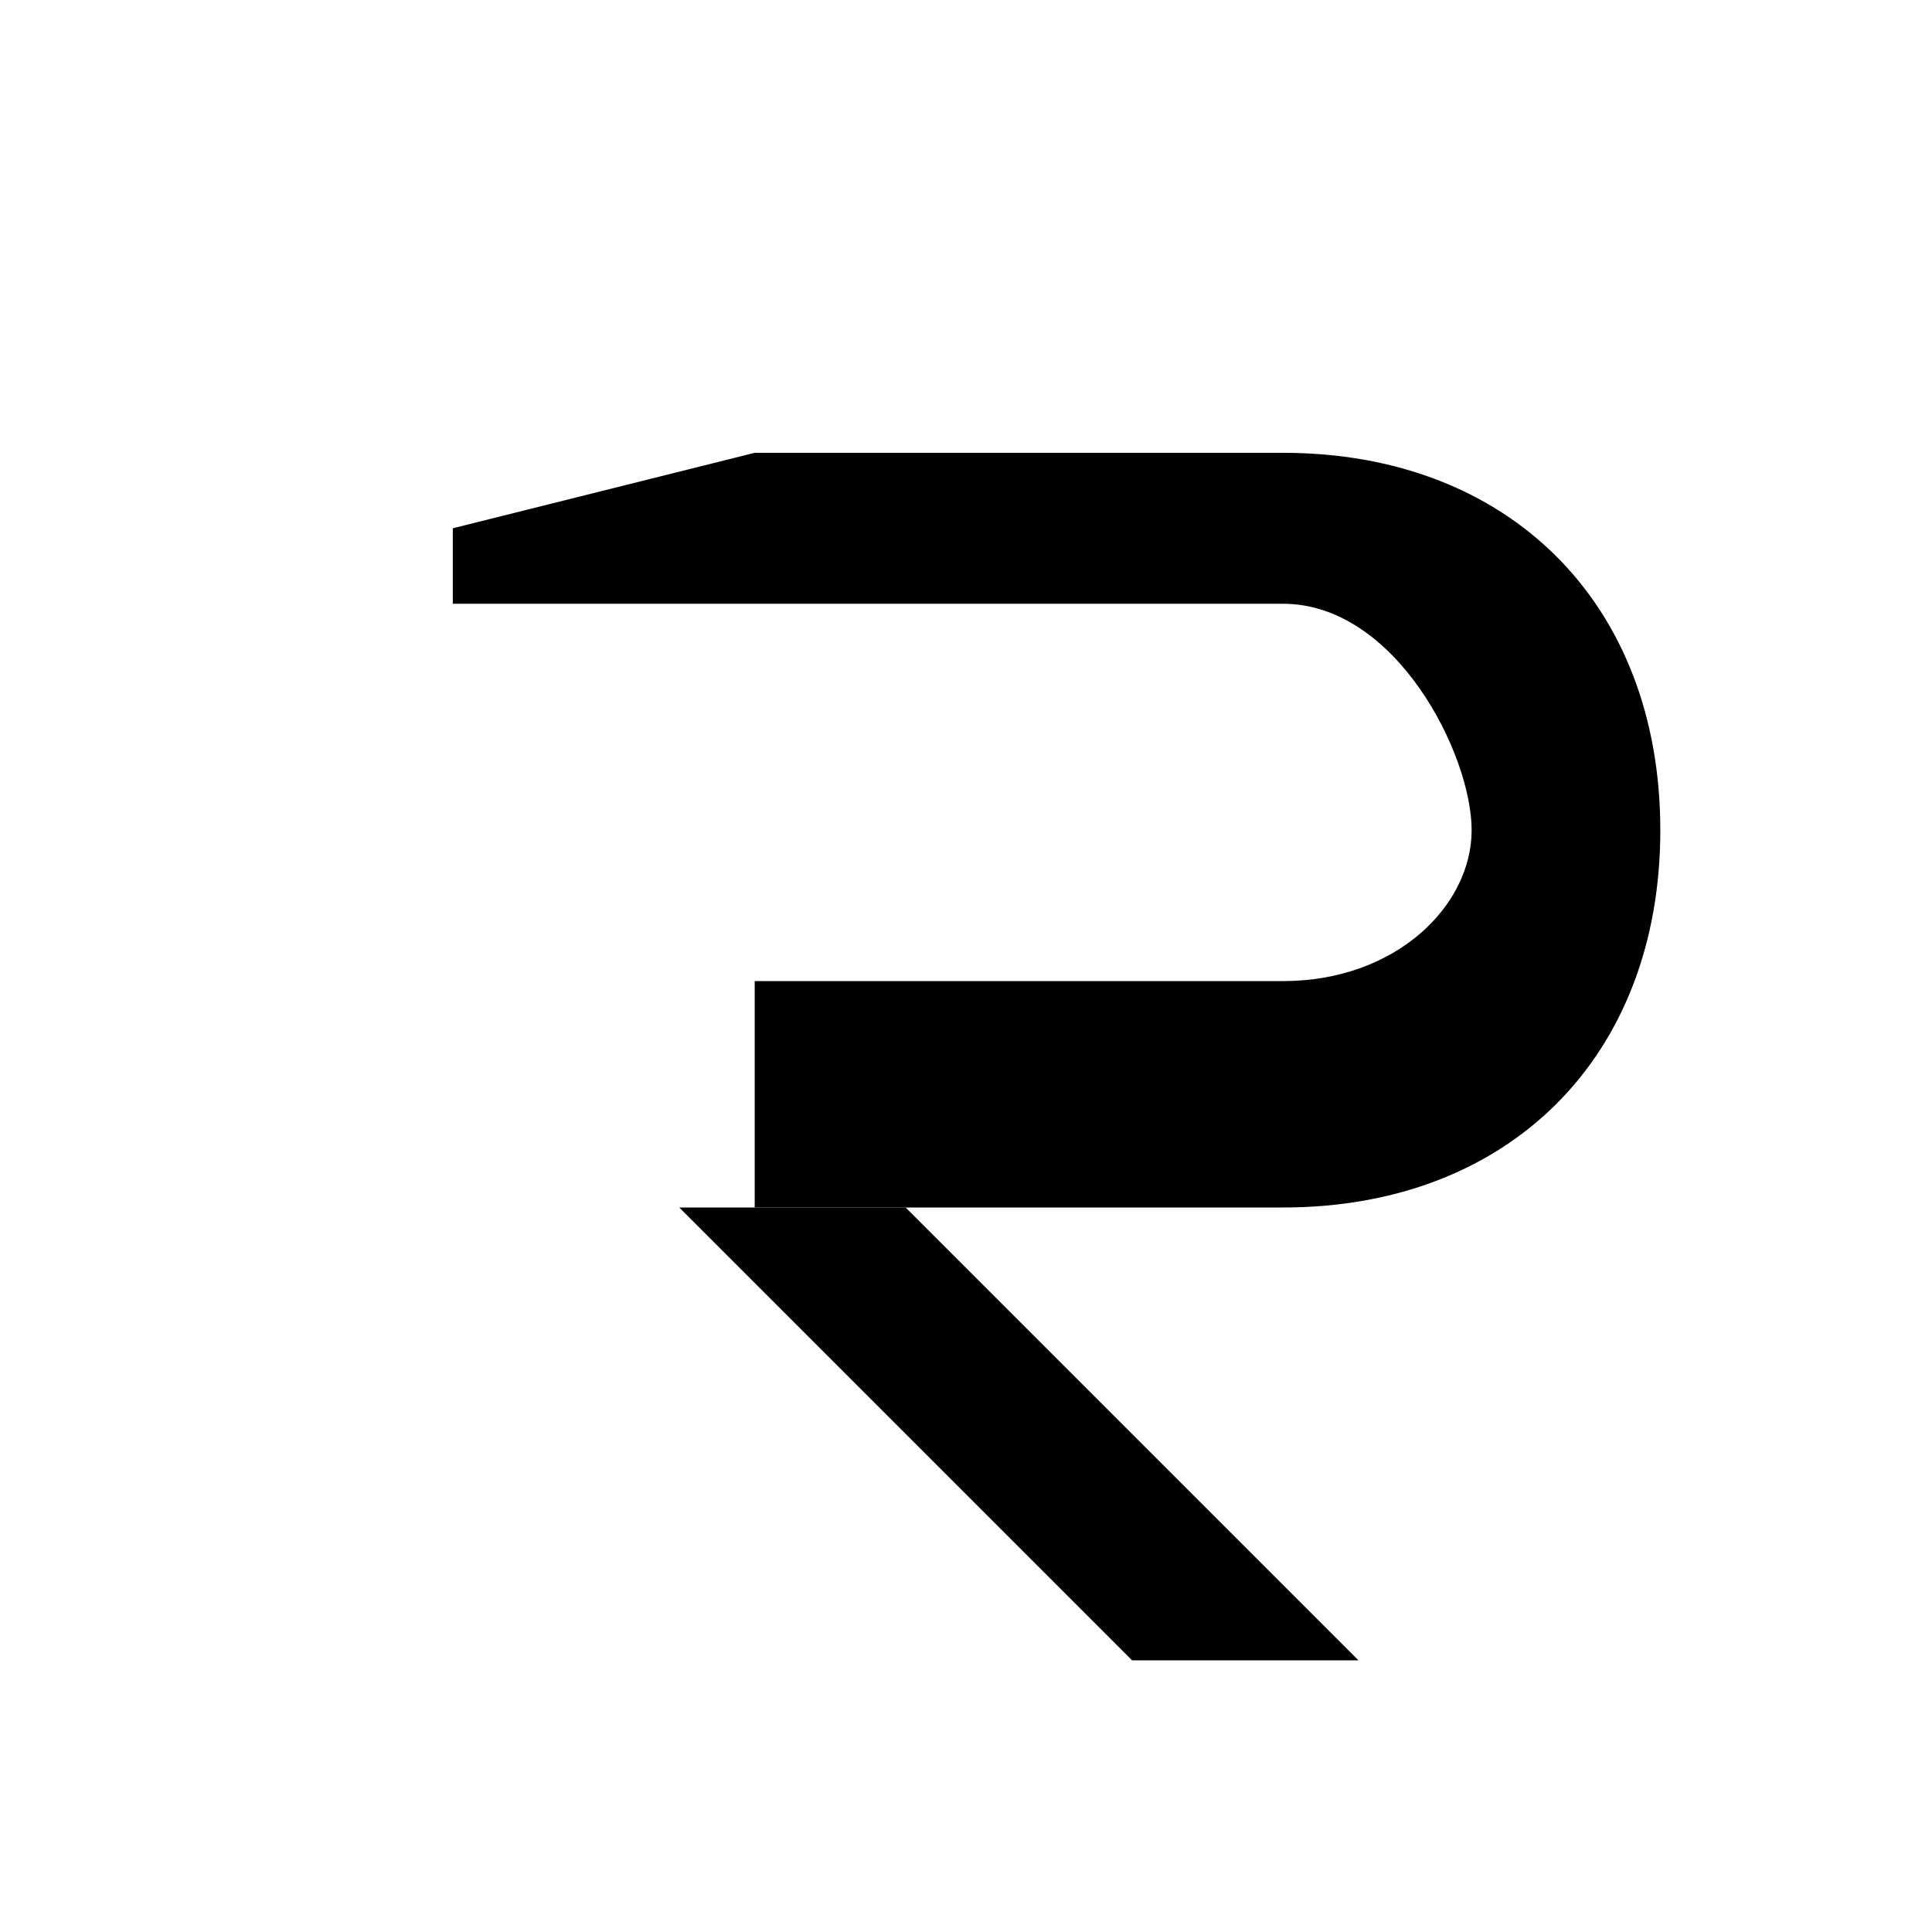
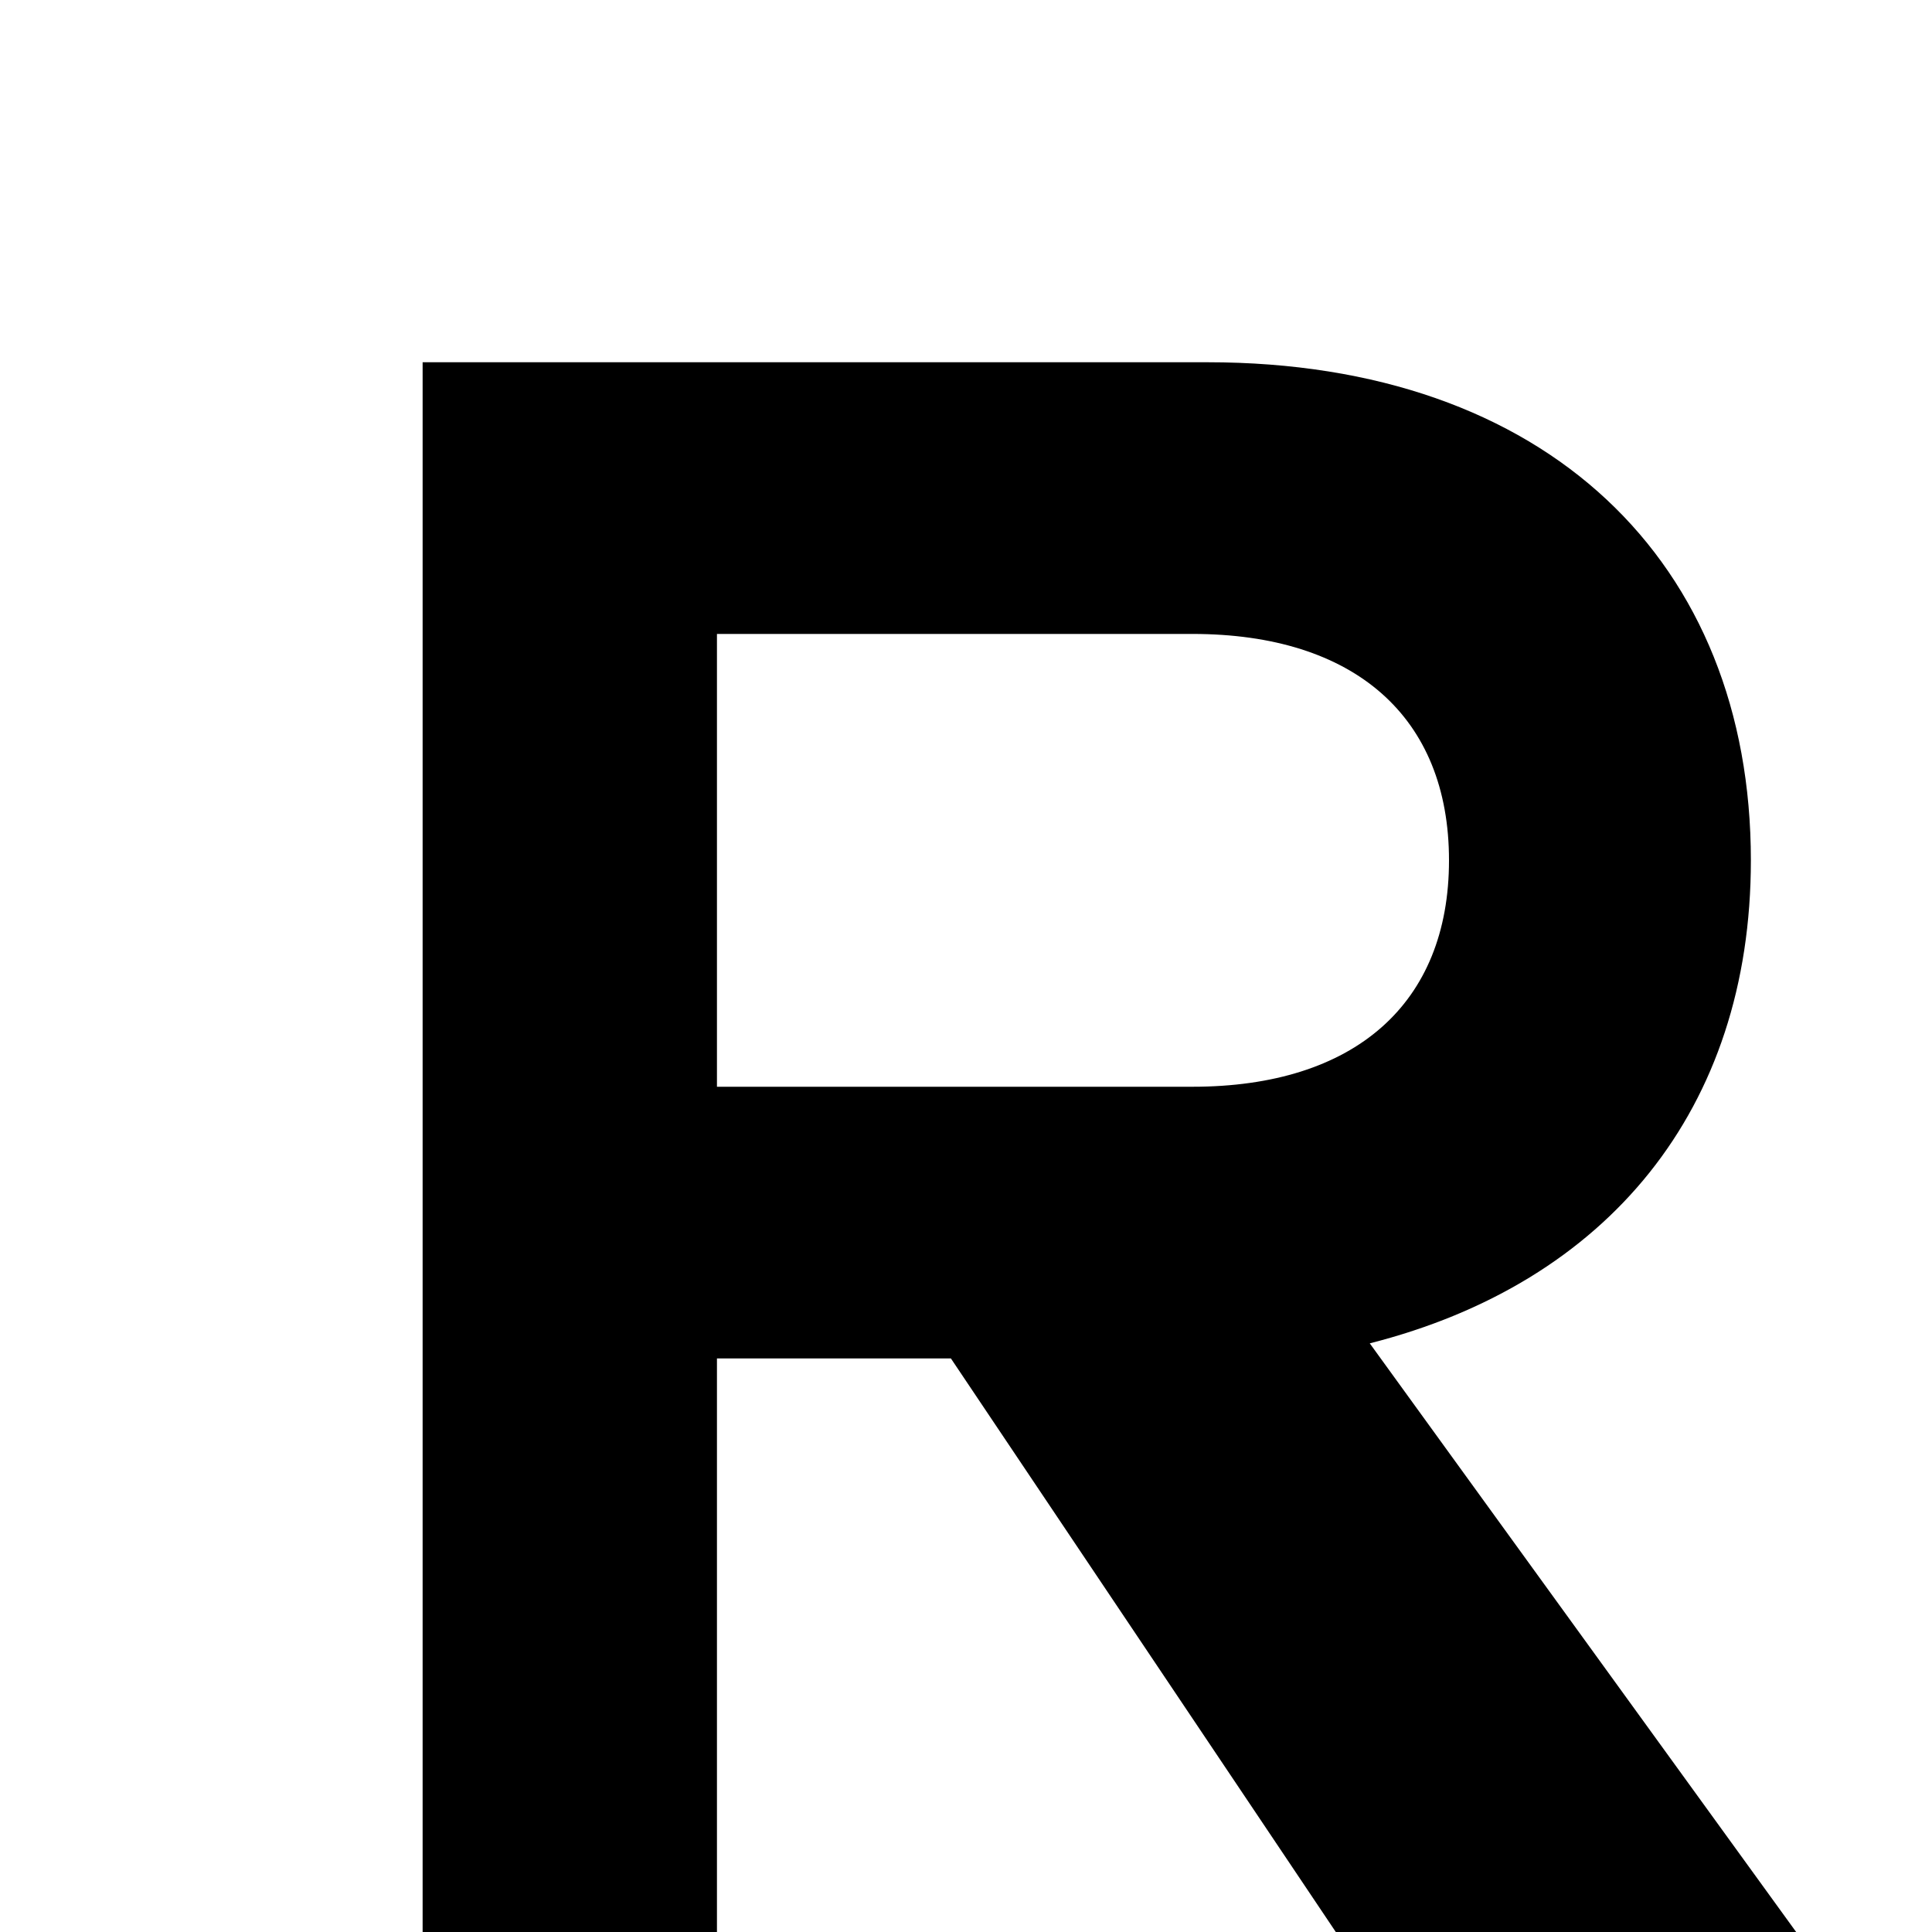
- <svg xmlns="http://www.w3.org/2000/svg" viewBox="0 0 512 512" role="img" aria-label="R logo">
-   <rect width="512" height="512" fill="#ffffff" />
-   <g fill="#000000">
-     <path d="M 120 140 L 200 120 L 340 120 C 400 120, 440 160, 440 220 C 440 280, 400 320, 340 320 H 200 V 260 H 340 C 370 260, 390 240, 390 220 C 390 200, 370 160, 340 160 H 120 Z" />
-     <path d="M 240 320 L 360 440 L 300 440 L 180 320 Z" />
-   </g>
+ <svg xmlns="http://www.w3.org/2000/svg" viewBox="0 0 512 512" role="img" aria-label="R monogram">
+   <rect width="512" height="512" fill="#fff" />
+   <path fill="#000" d="M112 96h208c90 0 144 53 144 132 0 66-38 112-101 128l113 156H354L252 360h-62v152H112V96zm78 72v120h126c43 0 68-22 68-60s-25-60-68-60H190z" />
</svg>
